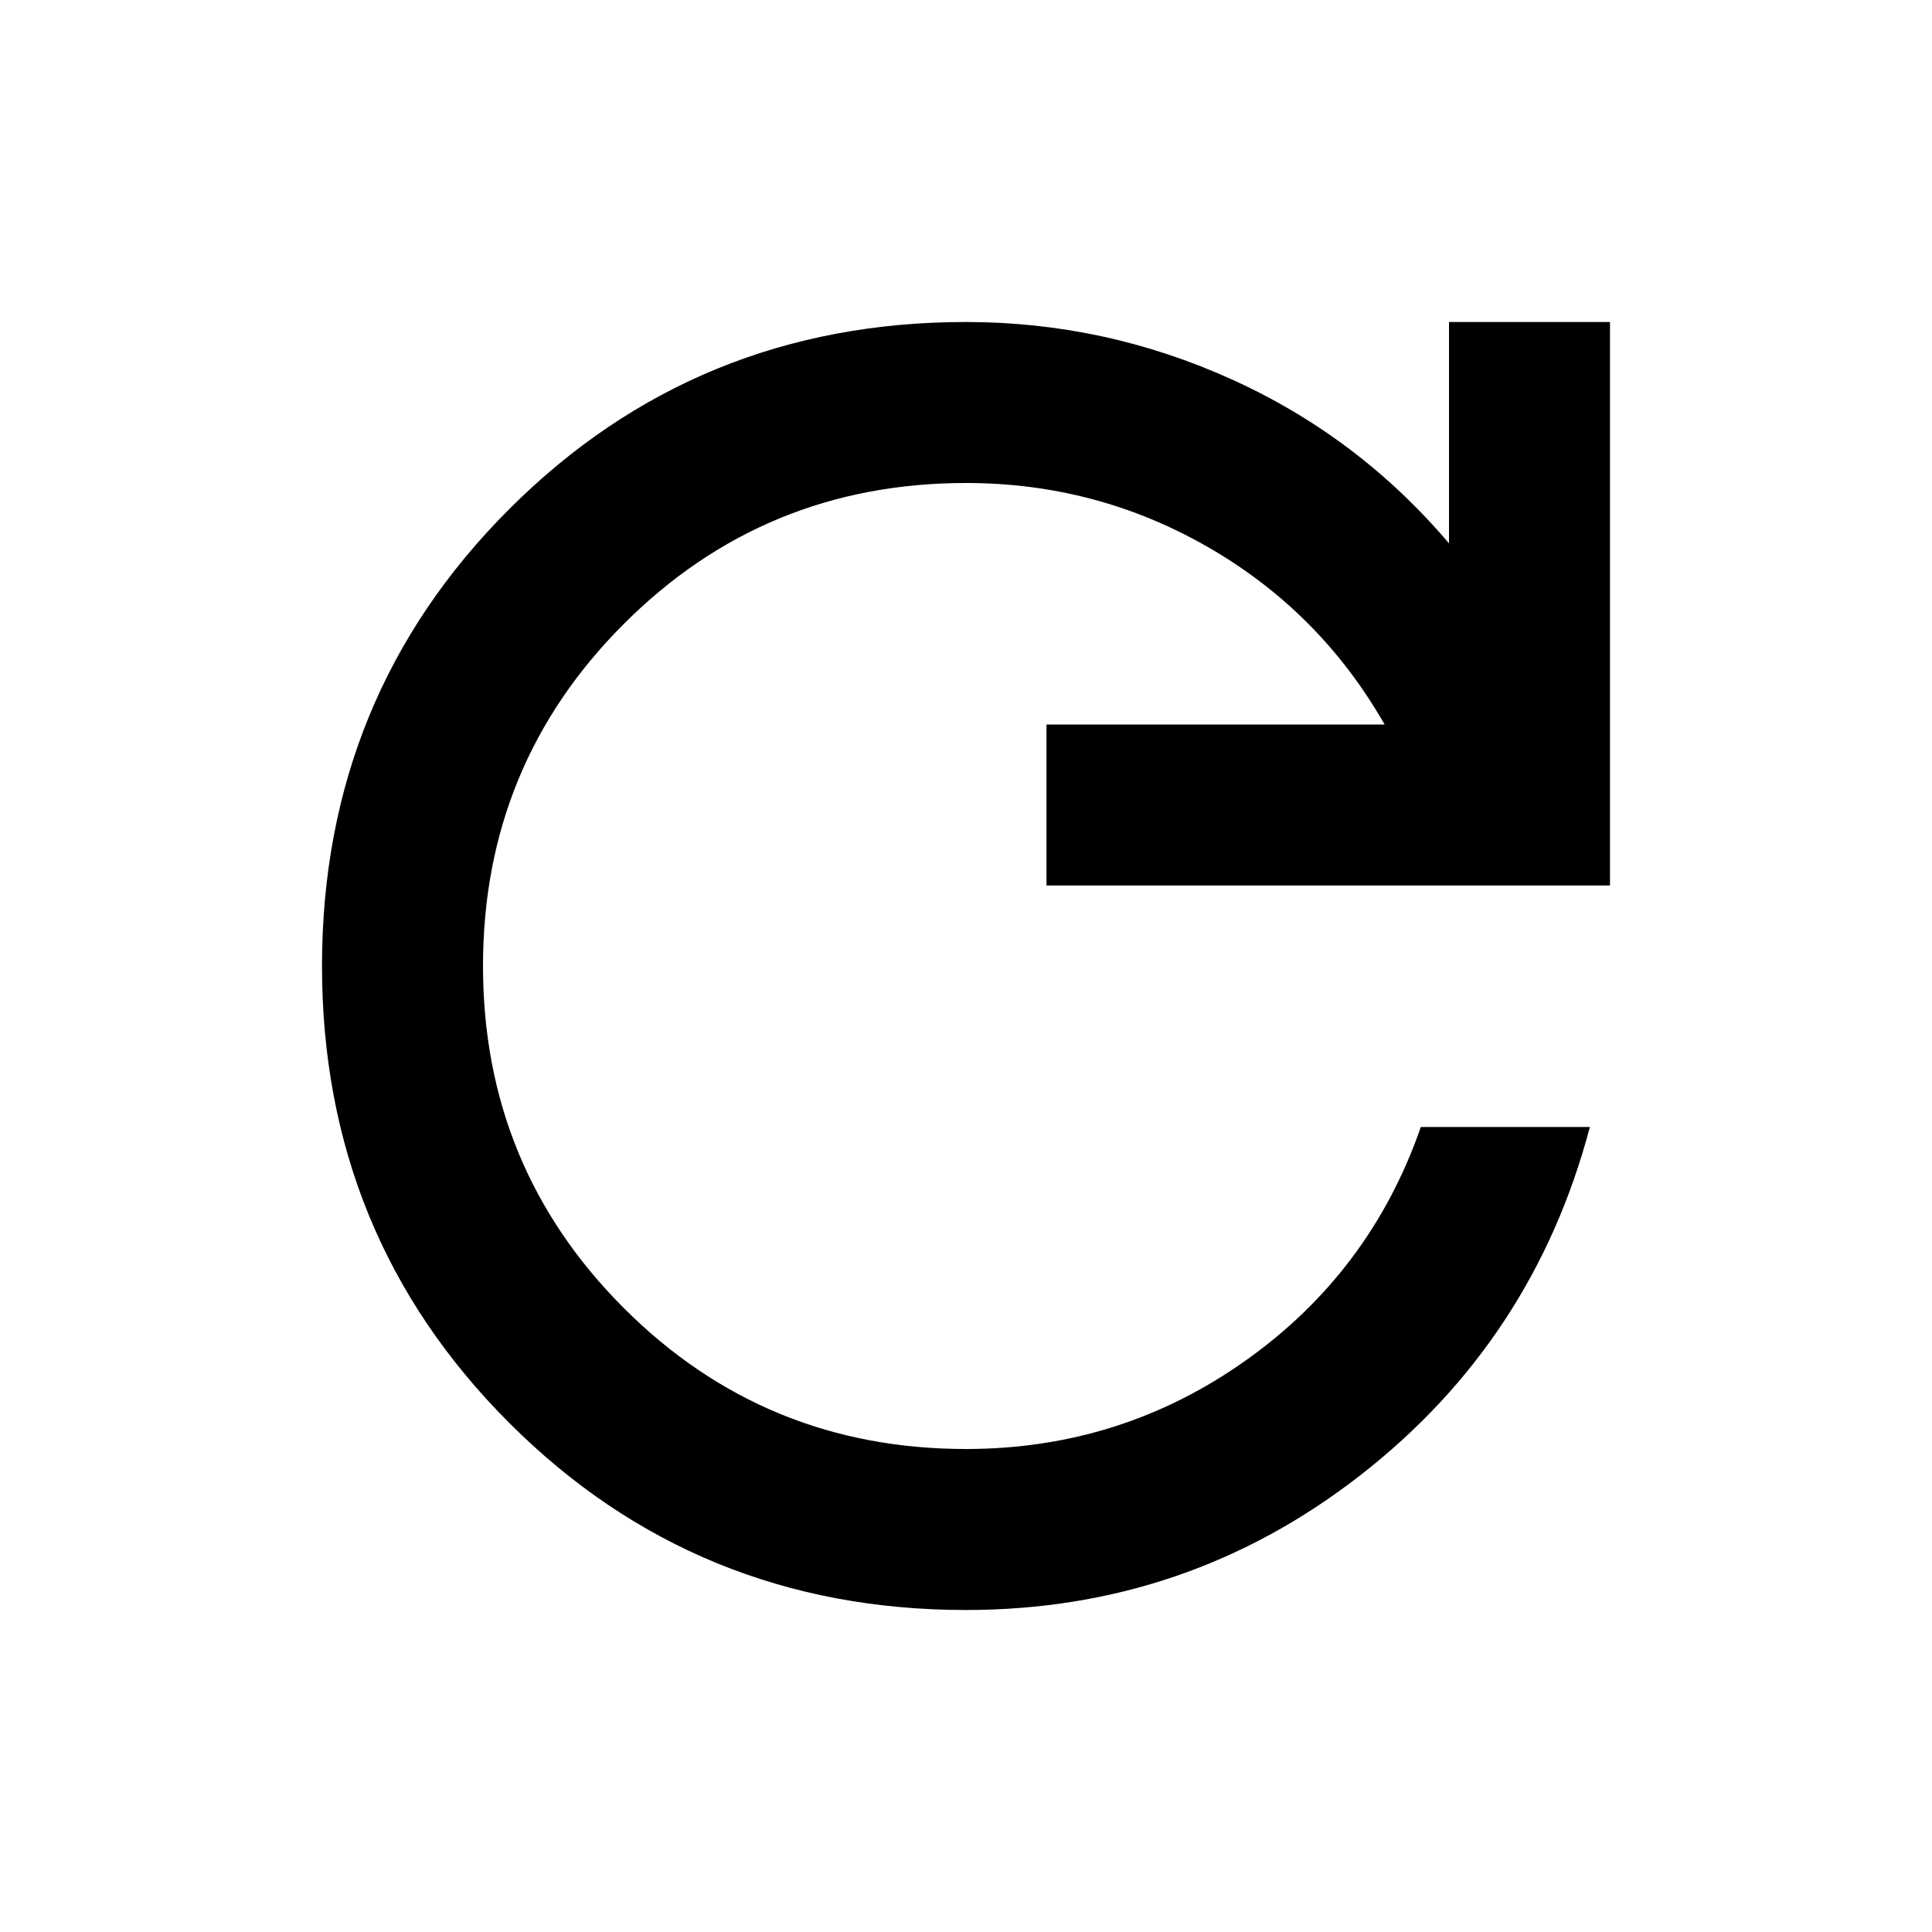
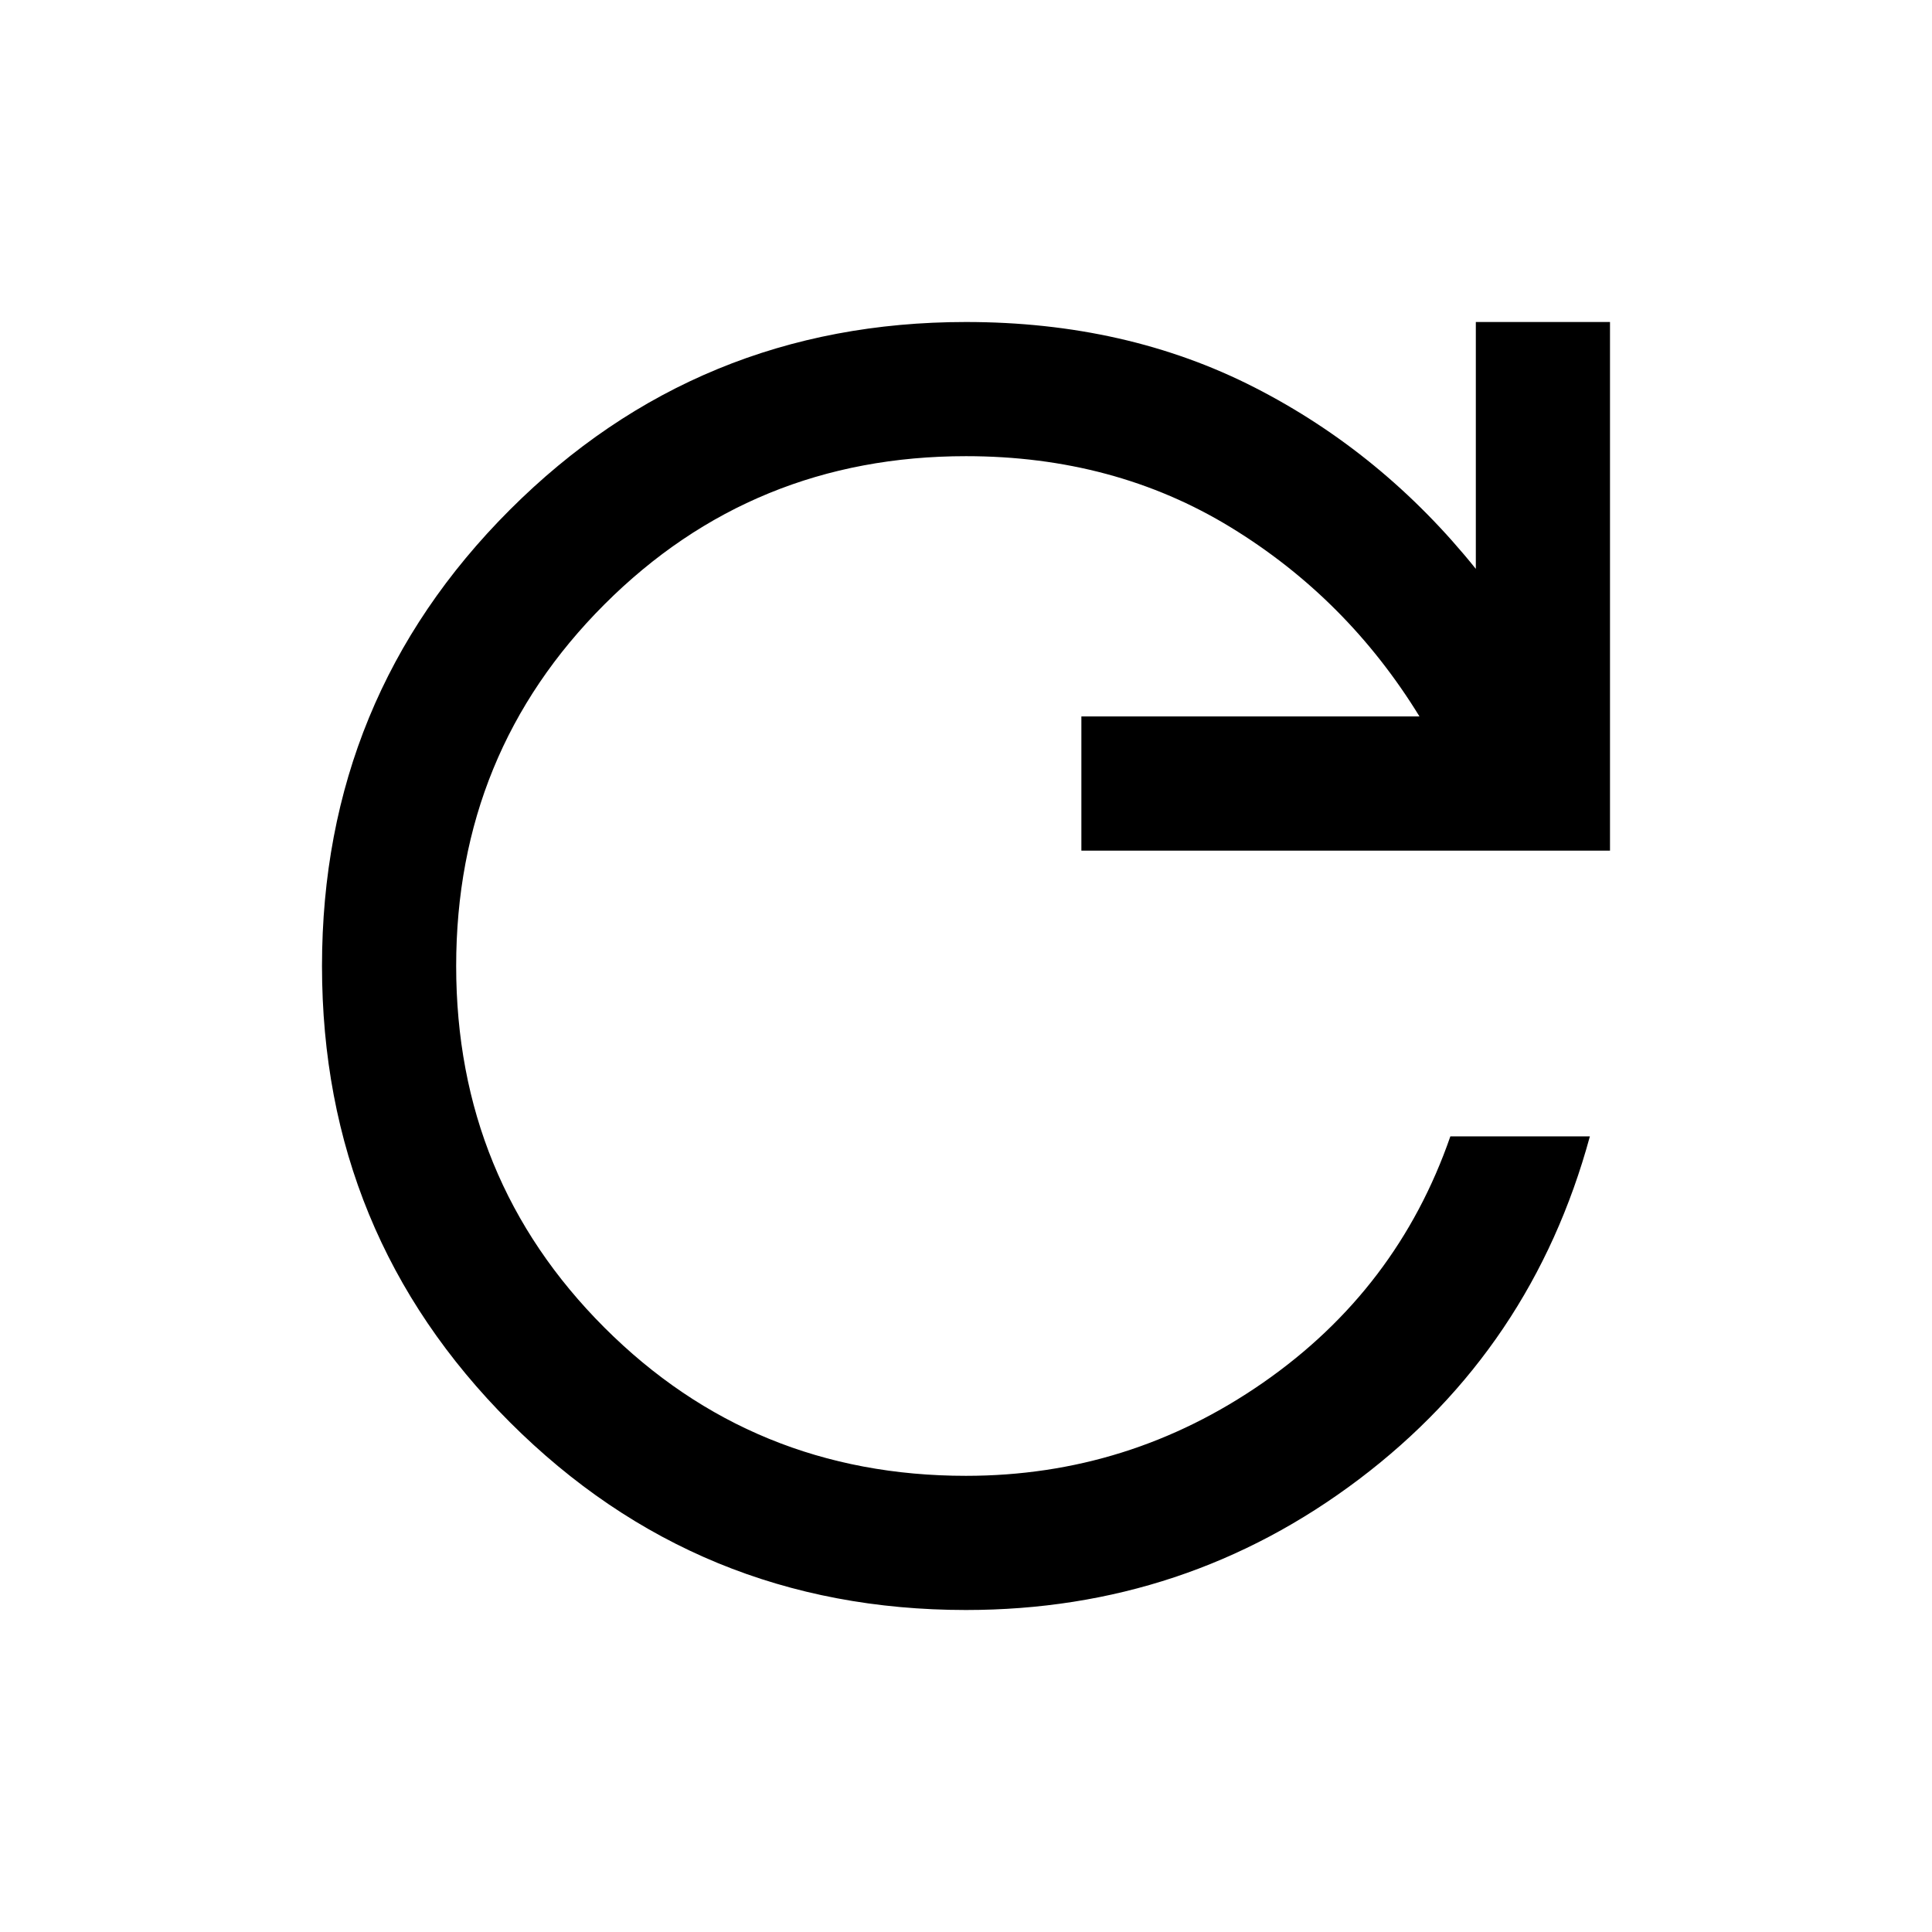
- <svg xmlns="http://www.w3.org/2000/svg" height="24px" viewBox="0 -960 960 960" width="24px" fill="#000000">
-   <path d="M480-160q-134 0-227-93t-93-227q0-134 93-227t227-93q69 0 132 28.5T720-690v-110h80v280H520v-80h168q-32-56-87.5-88T480-720q-100 0-170 70t-70 170q0 100 70 170t170 70q77 0 139-44t87-116h84q-28 106-114 173t-196 67Z" />
+ <svg xmlns="http://www.w3.org/2000/svg" height="40px" viewBox="0 -960 960 960" width="40px" fill="#000000">
+   <path d="M480-160q-133.33 0-226.67-93.33Q160-346.67 160-480q0-133.33 93.33-226.67Q346.67-800 480-800q79.67 0 143.33 32.5 63.67 32.5 110 90.17V-800H800v262.67H537.33V-604h168q-36-58.67-93.83-94T480-733.33q-106 0-179.67 73.66Q226.67-586 226.67-480q0 106 73.66 179.67Q374-226.67 480-226.67q81 0 147.67-46.33 66.66-46.33 93-122.33H790Q761.33-290 675.33-225q-86 65-195.33 65Z" />
</svg>
